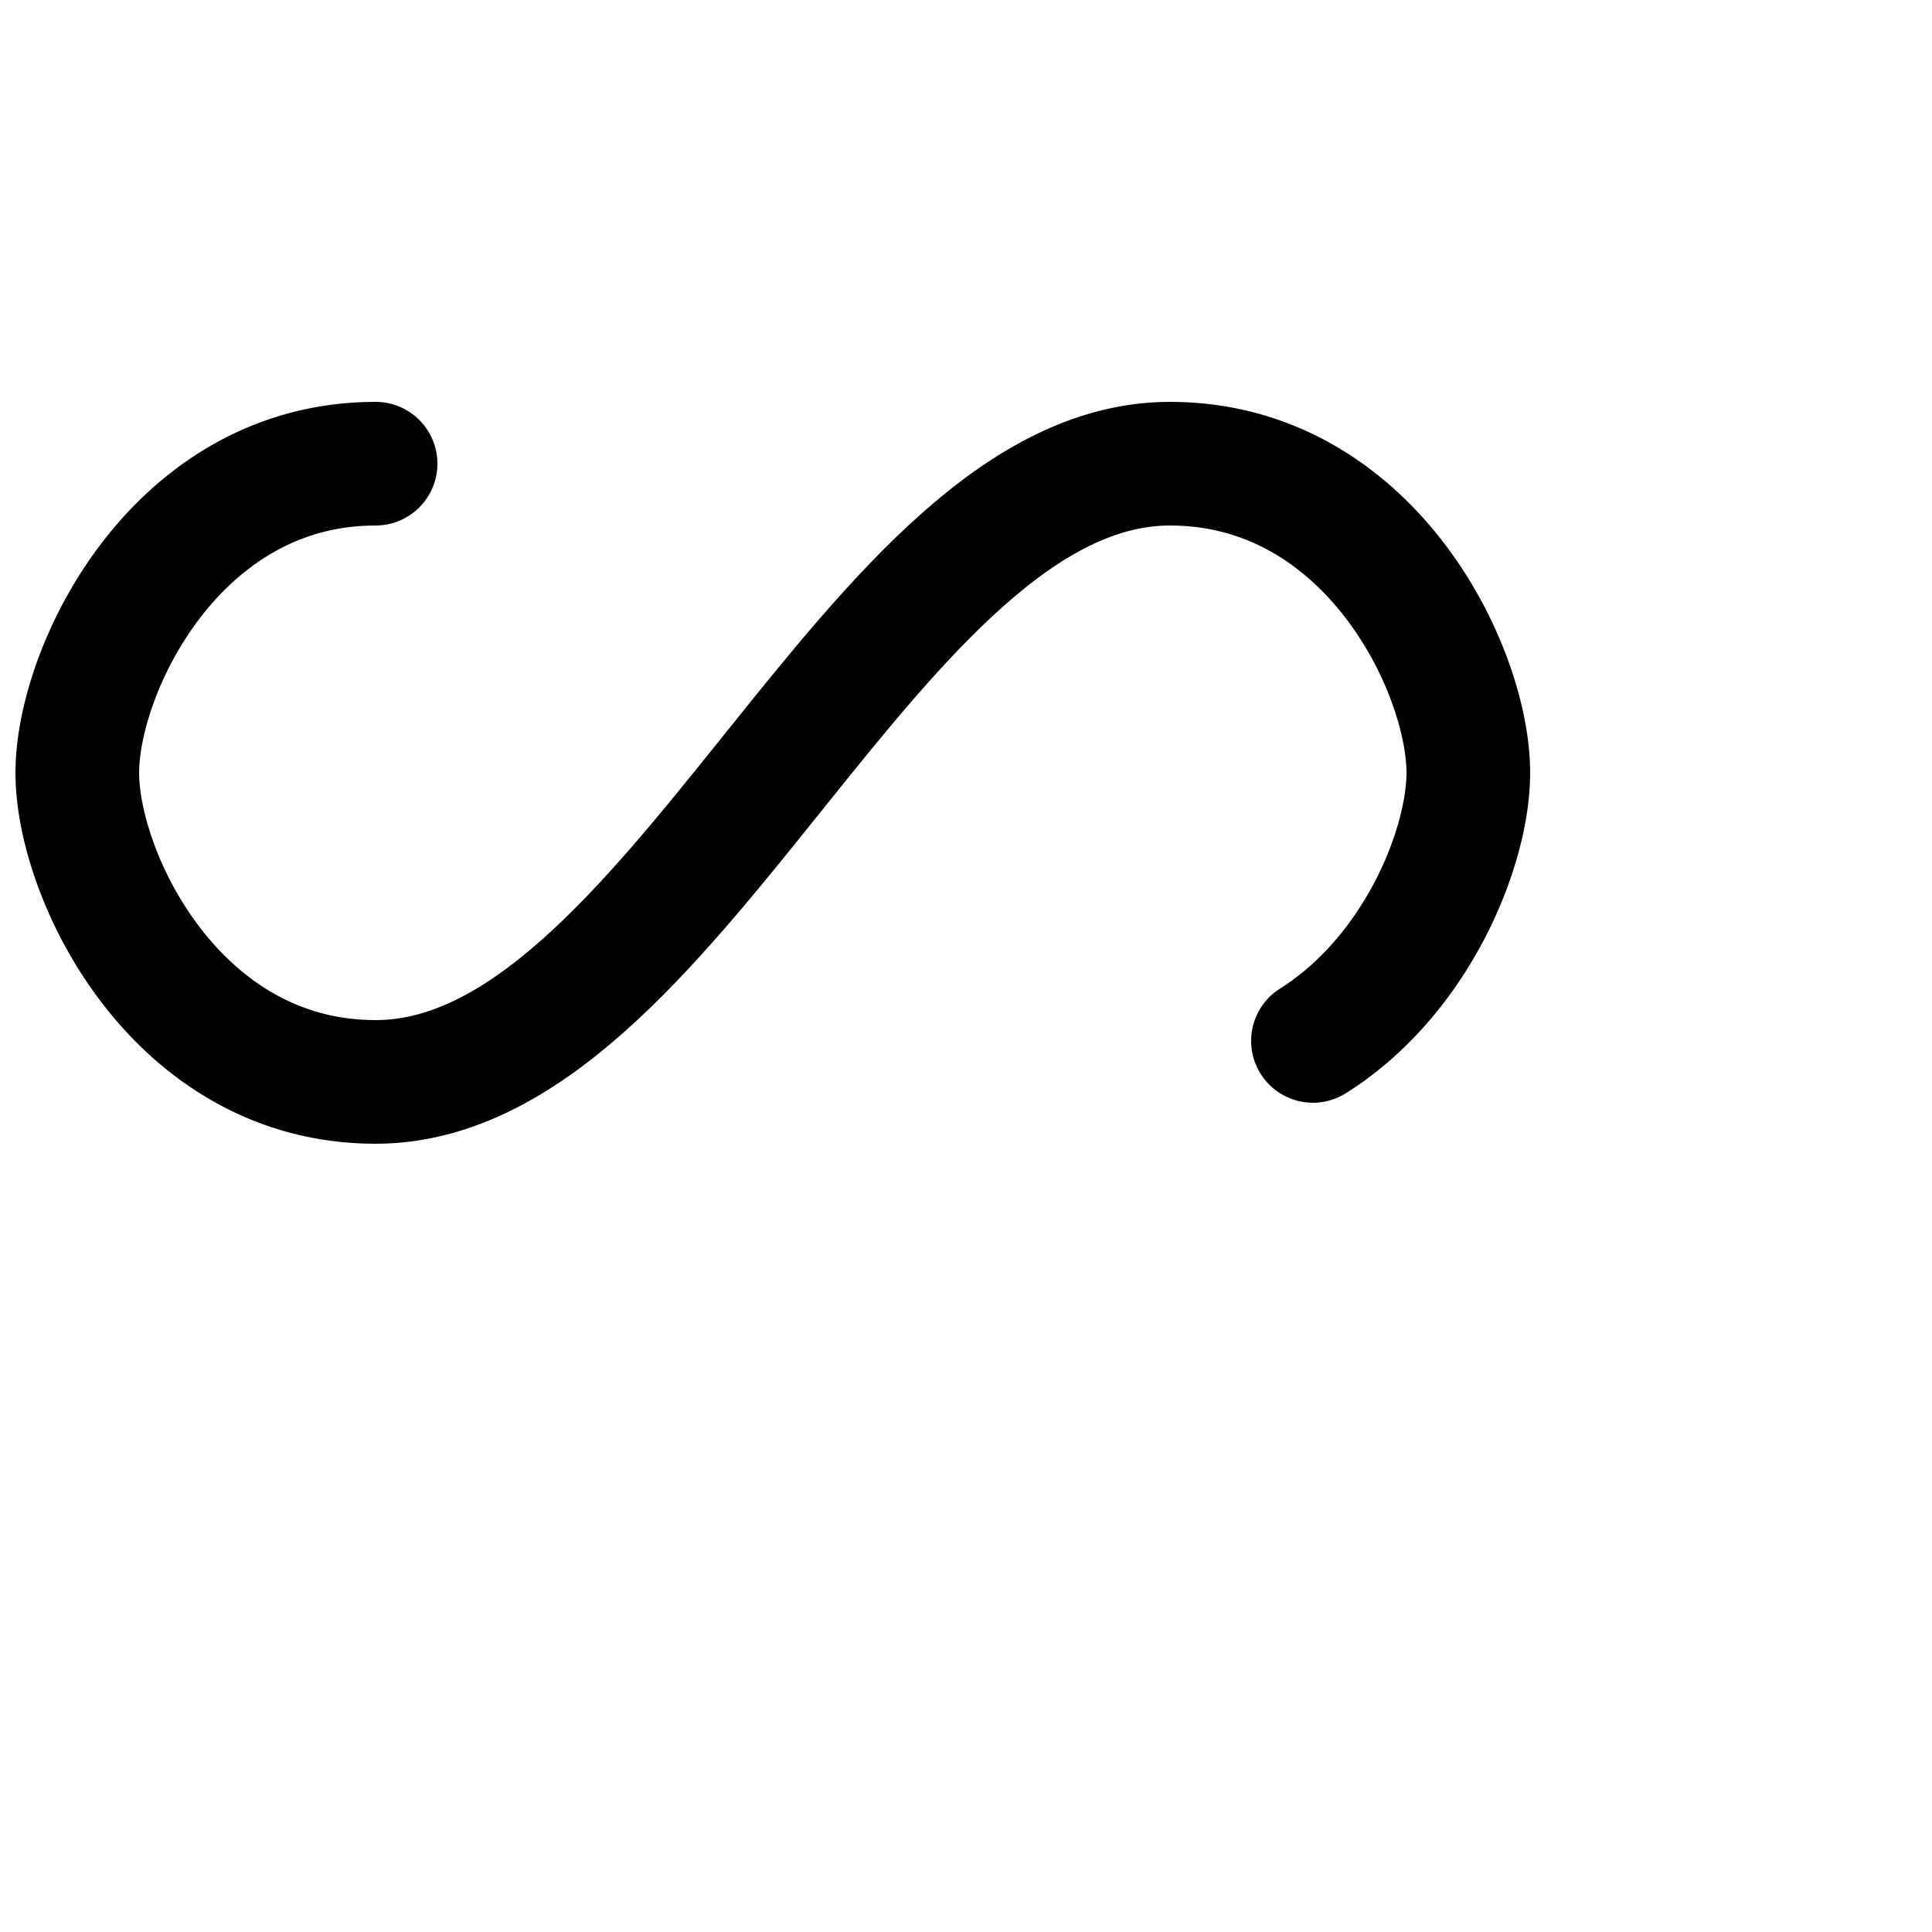
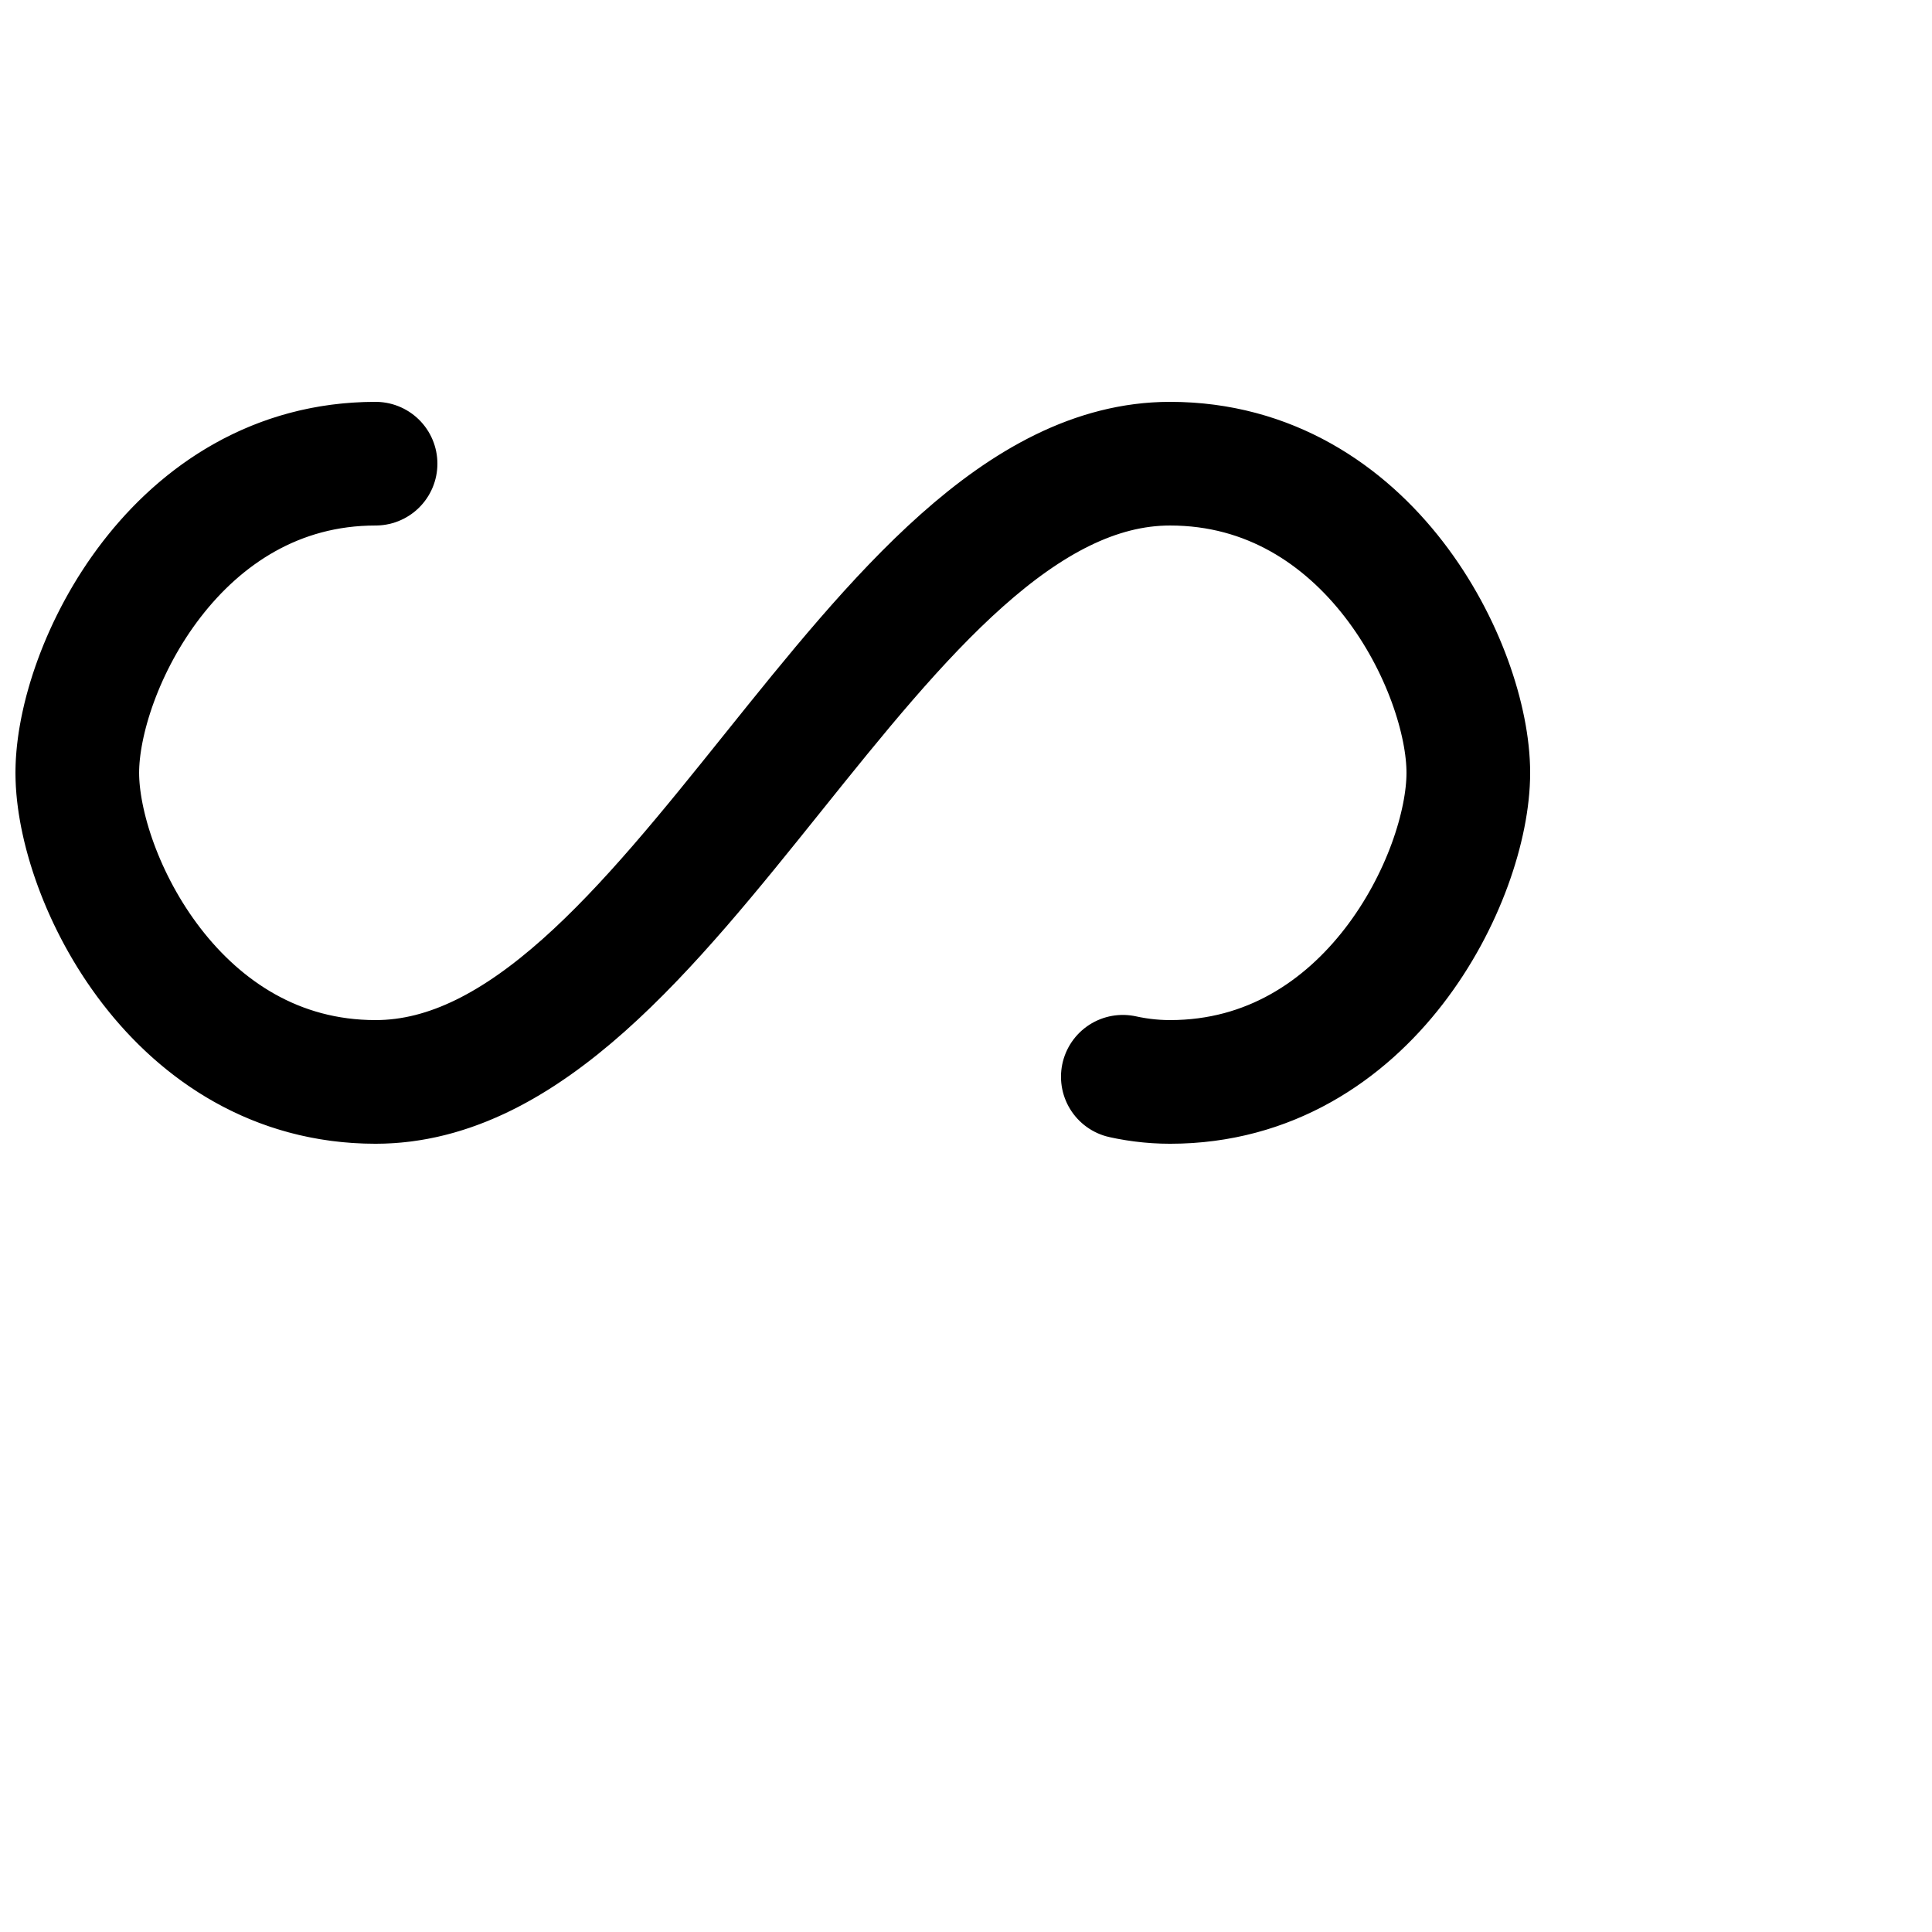
- <svg xmlns="http://www.w3.org/2000/svg" viewBox="0 0 100 100" preserveAspectRatio="xMidYMid" width="400" height="400" style="shape-rendering: auto; display: block; background: rgb(229, 231, 235);">
+ <svg xmlns="http://www.w3.org/2000/svg" viewBox="0 0 100 100" preserveAspectRatio="xMidYMid" width="400" height="400" style="shape-rendering: auto; display: block; background: transparent;">
  <g>
-     <path style="transform:scale(0.8);transform-origin:50px 50px" stroke-linecap="round" d="M24.3 30C11.4 30 5 43.3 5 50s6.4 20 19.3 20c19.3 0 32.1-40 51.4-40 C88.6 30 95 43.3 95 50s-6.4 20-19.3 20C56.4 70 43.6 30 24.3 30z" stroke-dasharray="179.612 76.977" stroke-width="8" stroke="#000000" fill="none">
-       <animate values="0;256.589" keyTimes="0;1" dur="0.606s" repeatCount="indefinite" attributeName="stroke-dashoffset" />
+     <path style="transform:scale(0.8);transform-origin:50px 50px" stroke-linecap="round" d="M24.3 30C11.4 30 5 43.3 5 50s6.4 20 19.3 20c19.3 0 32.1-40 51.4-40 C88.6 30 95 43.3 95 50s-6.4 20-19.3 20C56.4 70 43.6 30 24.3 30z" stroke-dasharray="192.442 64.147" stroke-width="8" stroke="#000000" fill="none">
+       <animate values="0;256.589" keyTimes="0;1" dur="0.637s" repeatCount="indefinite" attributeName="stroke-dashoffset" />
    </path>
    <g />
  </g>
</svg>
